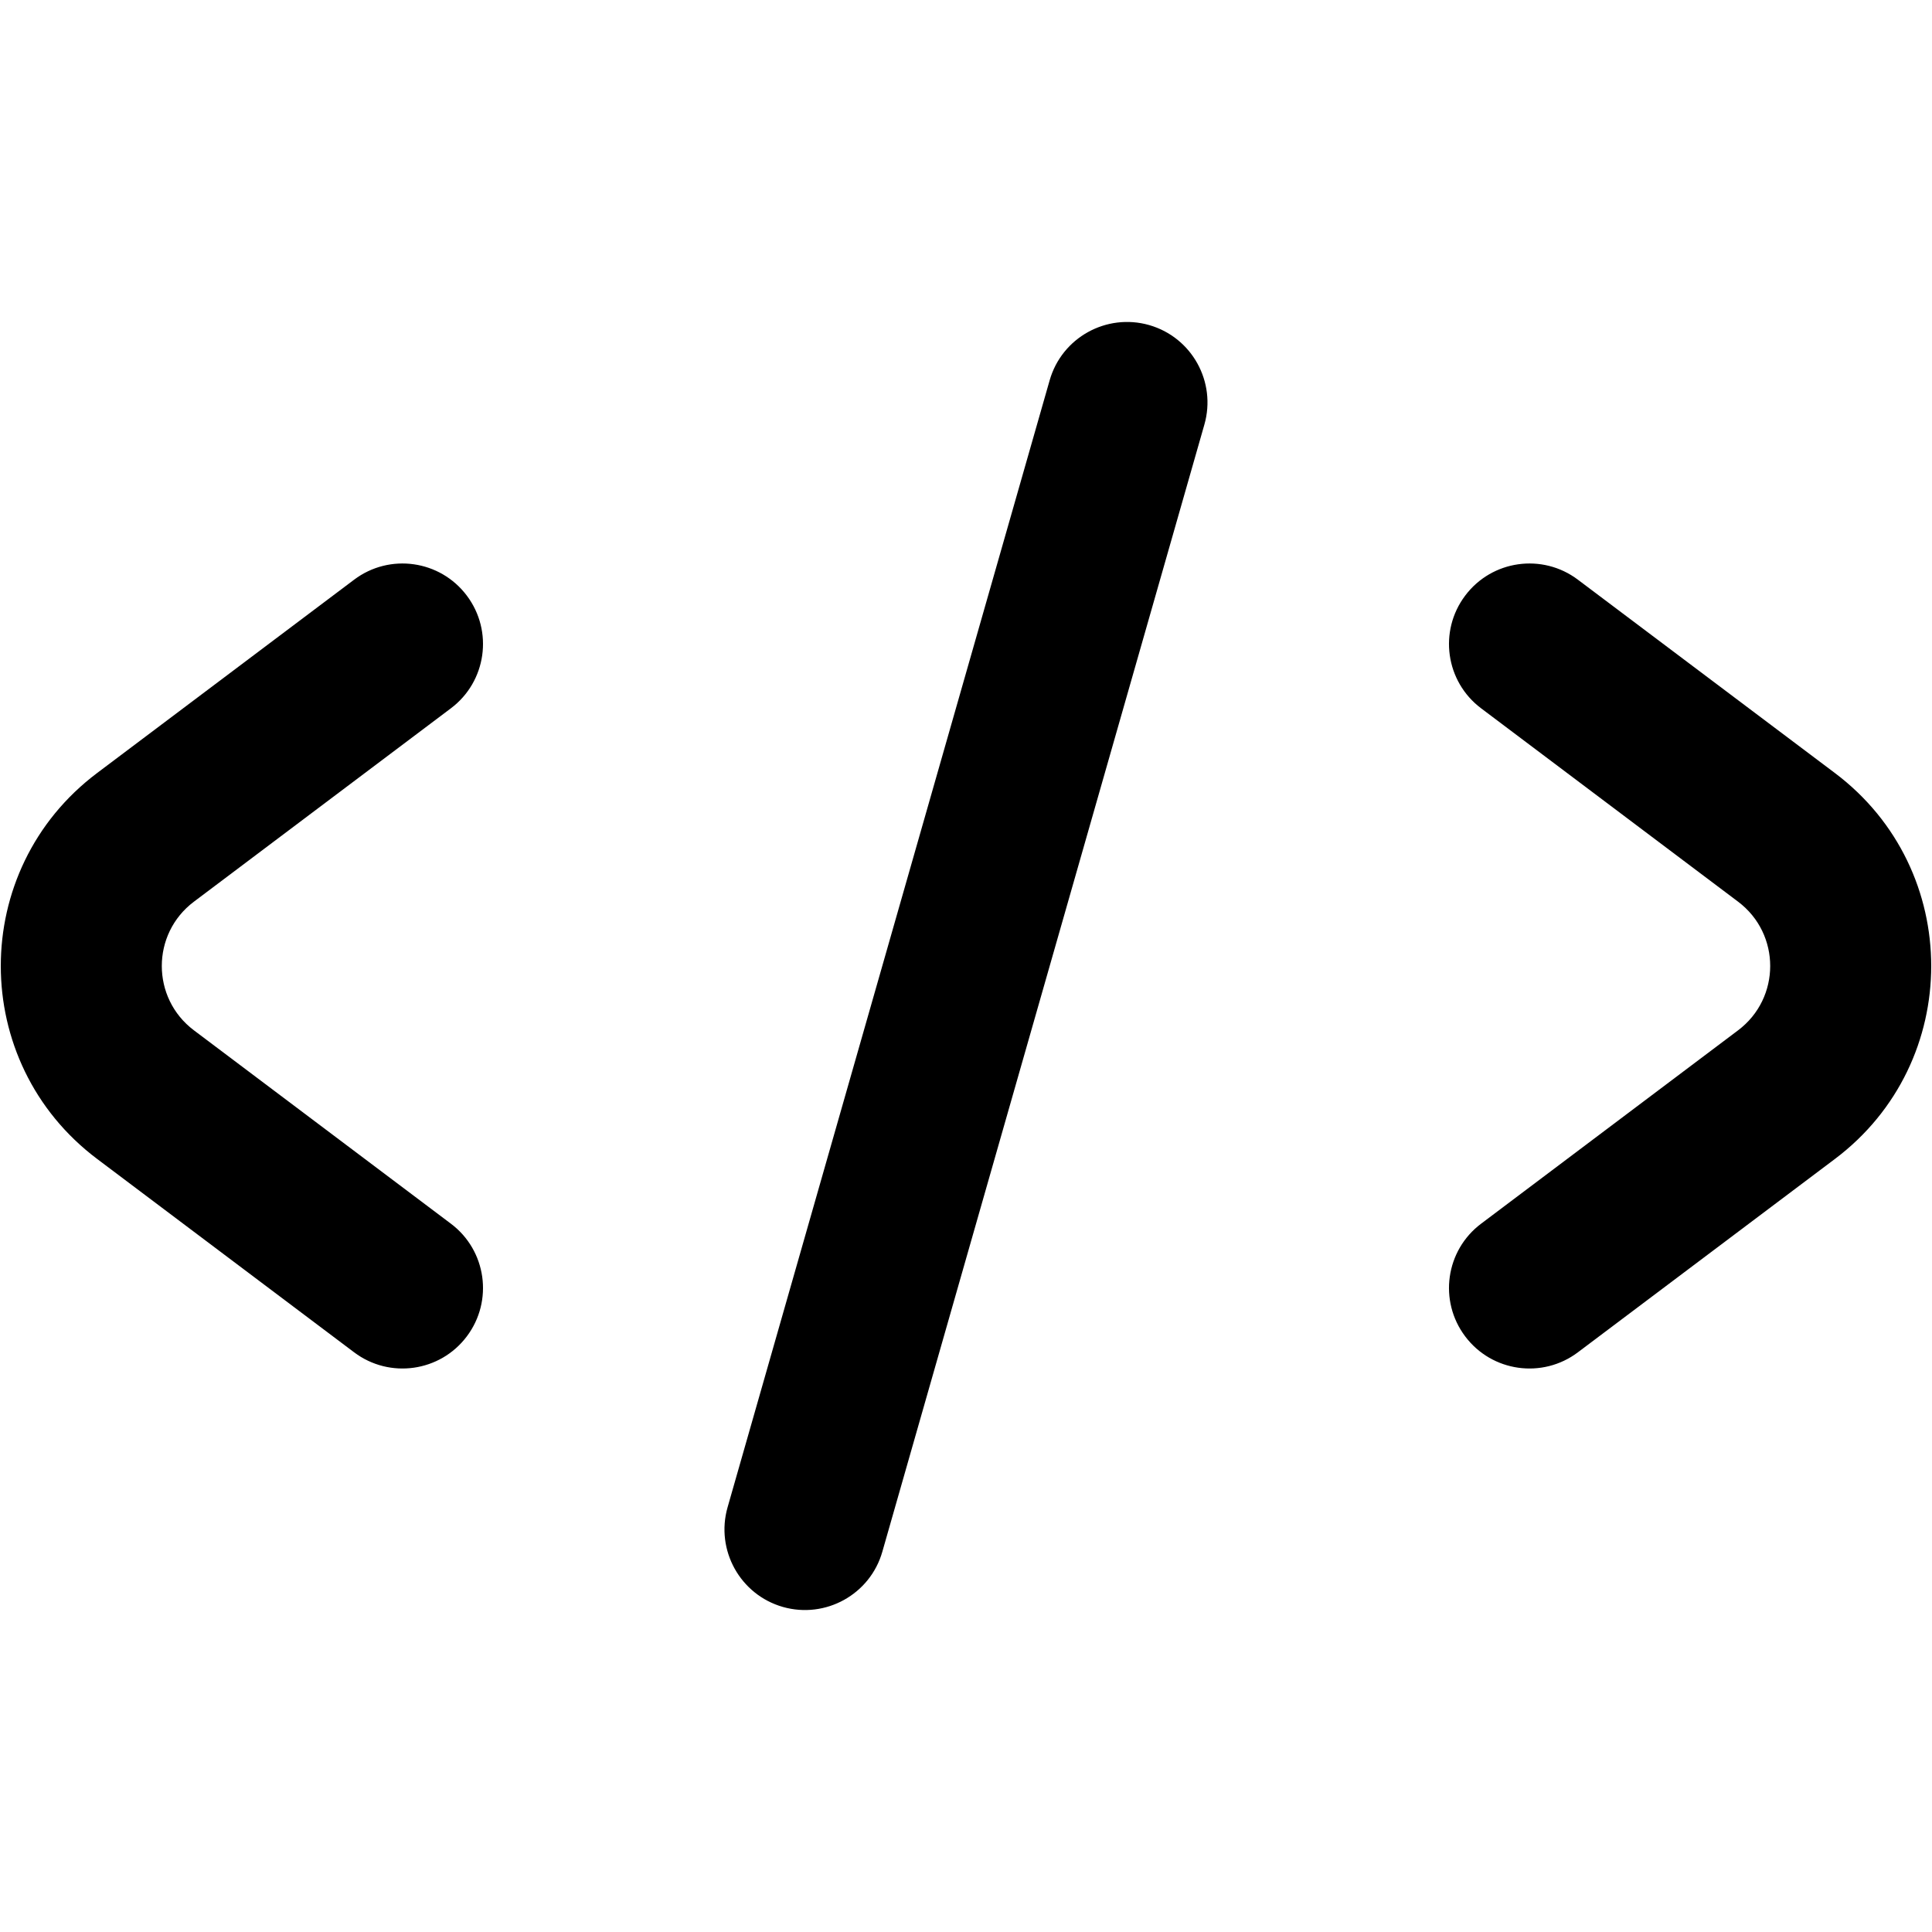
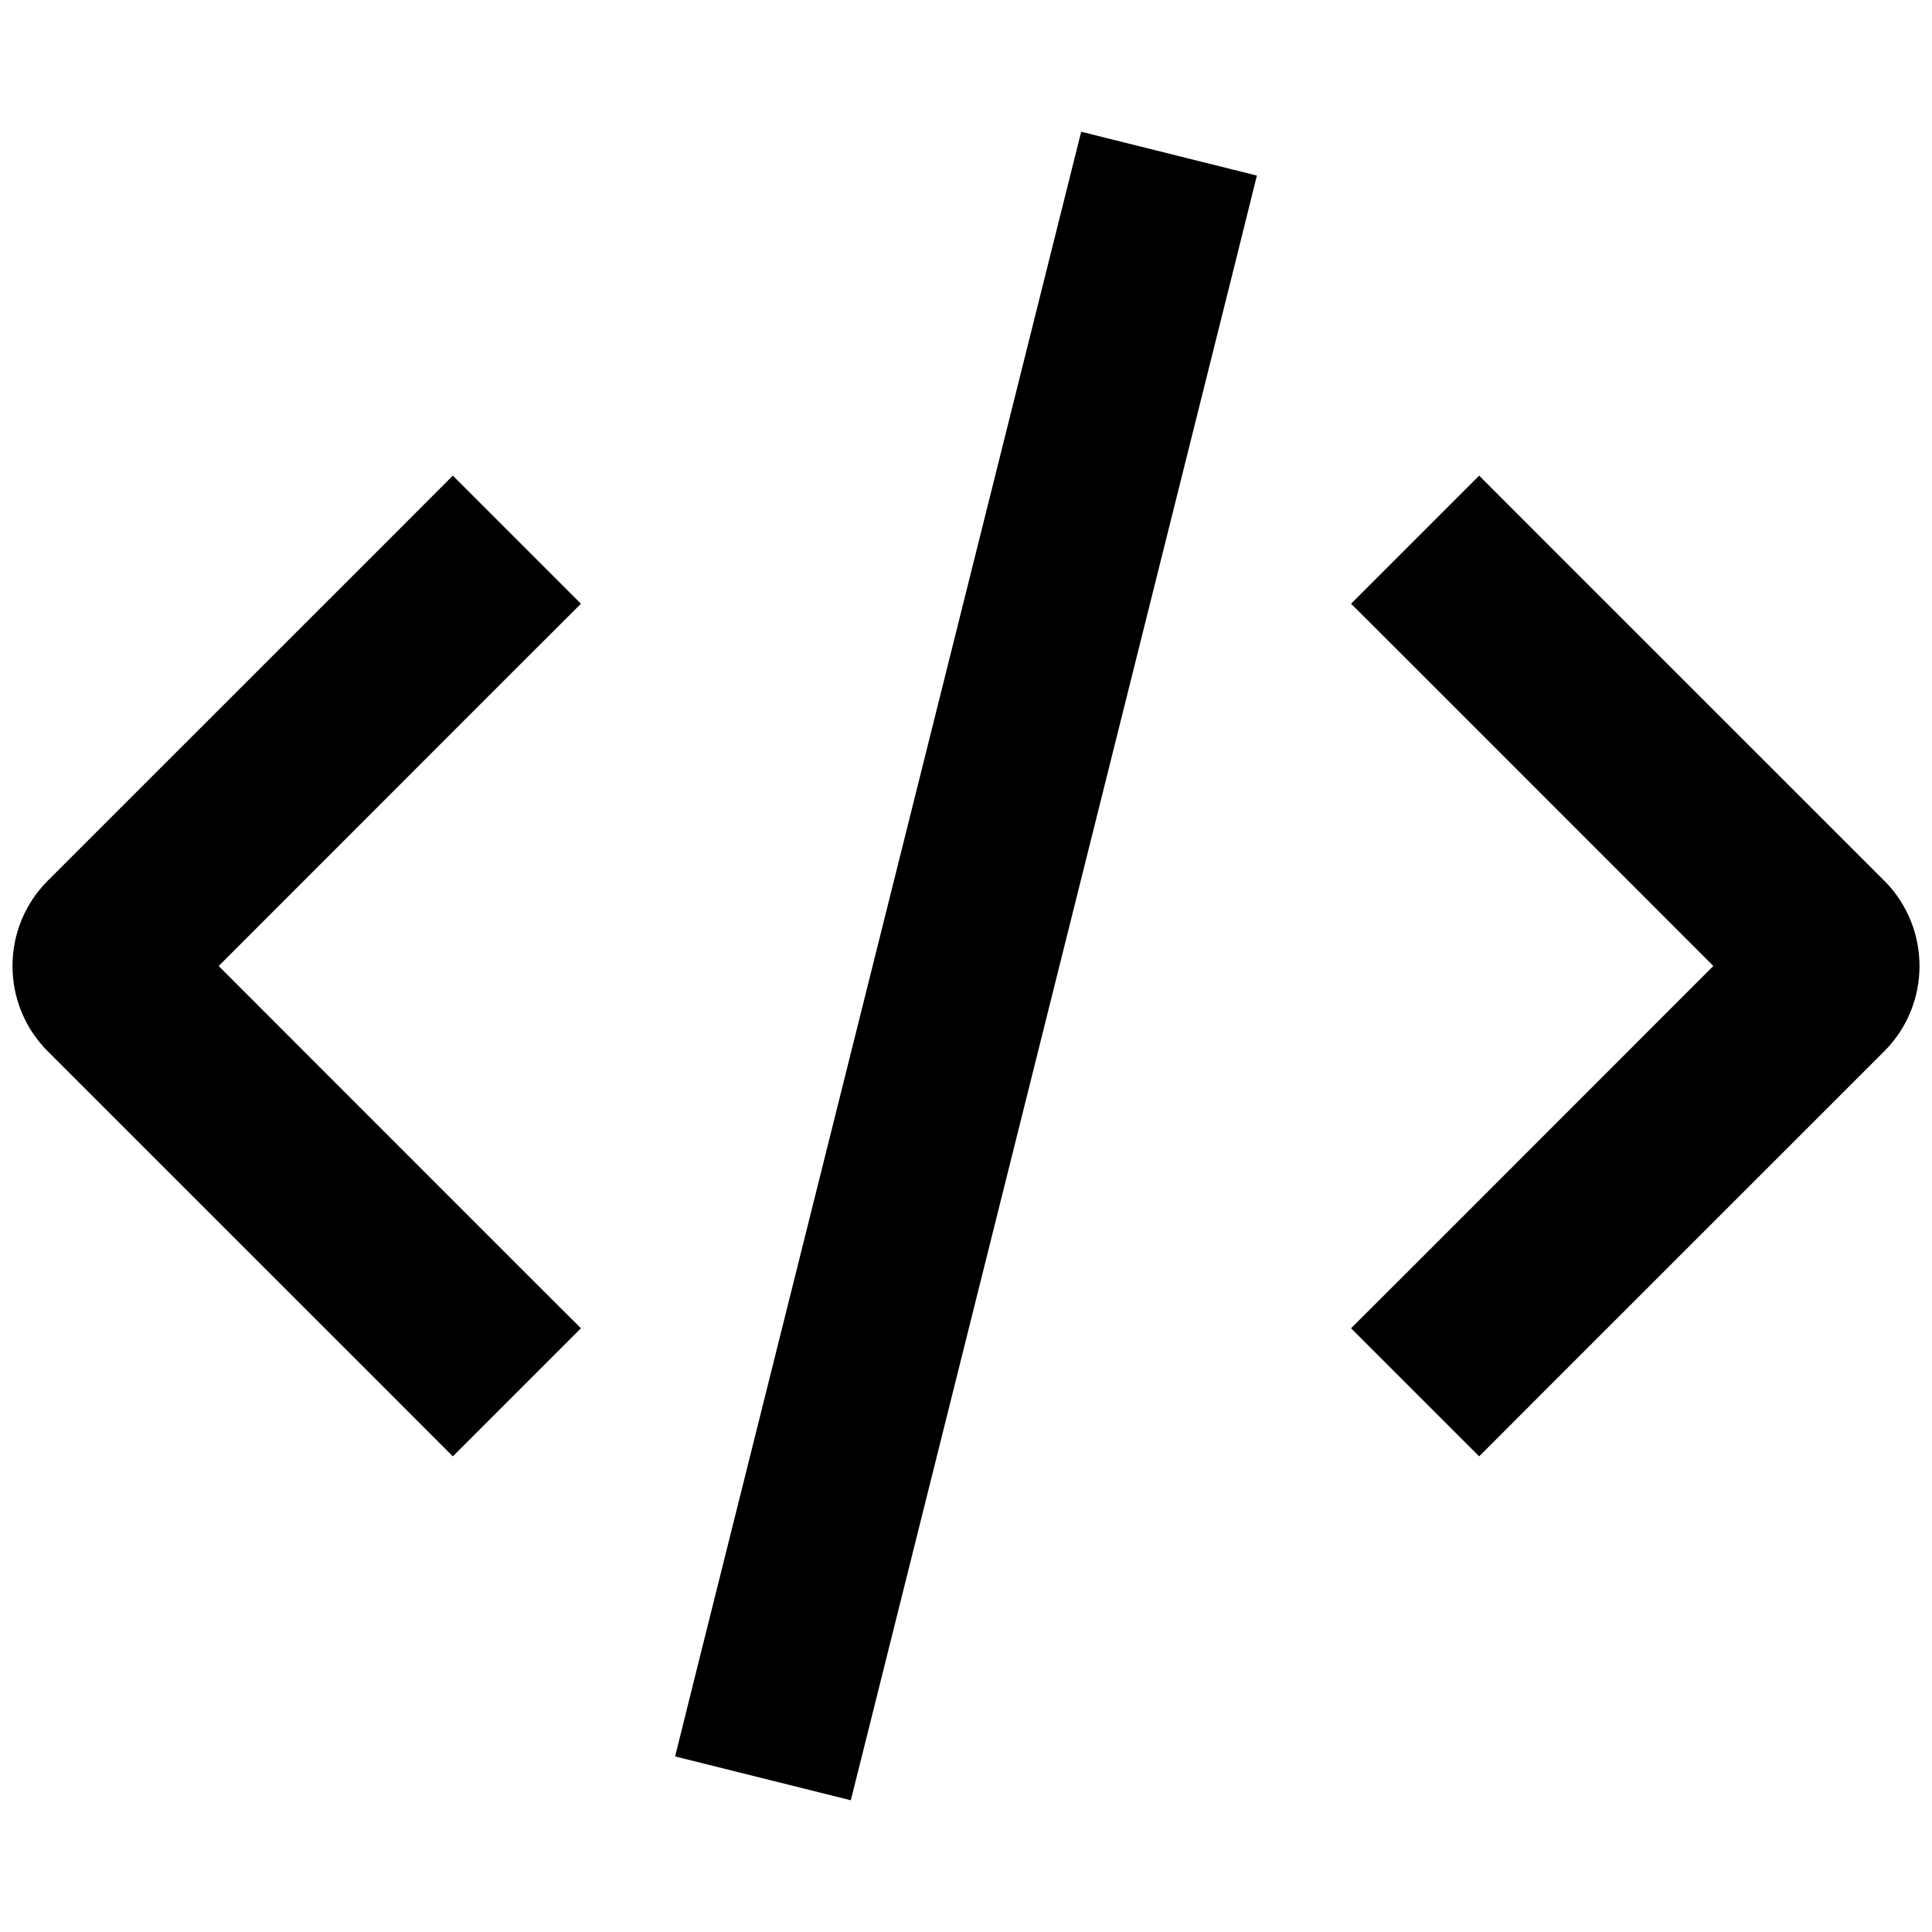
- <svg xmlns="http://www.w3.org/2000/svg" viewBox="0 0 24 24">
-   <path d="M14.961 5.275C15.113 4.744 14.806 4.19 14.275 4.038C13.744 3.887 13.19 4.194 13.039 4.725L9.038 18.725C8.887 19.256 9.194 19.81 9.725 19.962C10.256 20.113 10.81 19.806 10.961 19.275L14.961 5.275Z" />
-   <path d="M5.799 7.399C6.131 7.84 6.043 8.467 5.601 8.799L2.409 11.201C1.877 11.601 1.877 12.399 2.409 12.799L5.601 15.201C6.043 15.533 6.131 16.16 5.799 16.601C5.467 17.043 4.84 17.131 4.399 16.799L1.207 14.397C-0.389 13.197 -0.389 10.803 1.206 9.603L4.399 7.201C4.84 6.869 5.467 6.957 5.799 7.399Z" />
-   <path d="M18.201 16.601C17.869 16.16 17.957 15.533 18.399 15.201L21.591 12.799C22.123 12.399 22.123 11.601 21.591 11.201L18.399 8.799C17.957 8.467 17.869 7.84 18.201 7.399C18.533 6.957 19.16 6.869 19.601 7.201L22.794 9.603C24.389 10.803 24.389 13.197 22.794 14.397L19.601 16.799C19.16 17.131 18.533 17.043 18.201 16.601Z" />
+ <svg viewBox="0 0 16 16">
+   <path d="M7.228 14.182L10.228 2.182L10.409 1.454L8.954 1.091L8.772 1.818L5.772 13.818L5.591 14.546L7.046 14.909L7.228 14.182ZM3.75 12.061L3.22 11.53L0.396 8.707C0.006 8.317 0.006 7.683 0.396 7.293L3.22 4.47L3.75 3.939L4.811 5L4.28 5.53L1.811 8L4.28 10.47L4.811 11L3.75 12.061ZM12.25 12.061L12.78 11.53L15.604 8.707C15.994 8.317 15.994 7.683 15.604 7.293L12.78 4.47L12.25 3.939L11.189 5L11.72 5.53L14.189 8L11.72 10.47L11.189 11L12.25 12.061Z">
+   </path>
</svg>
